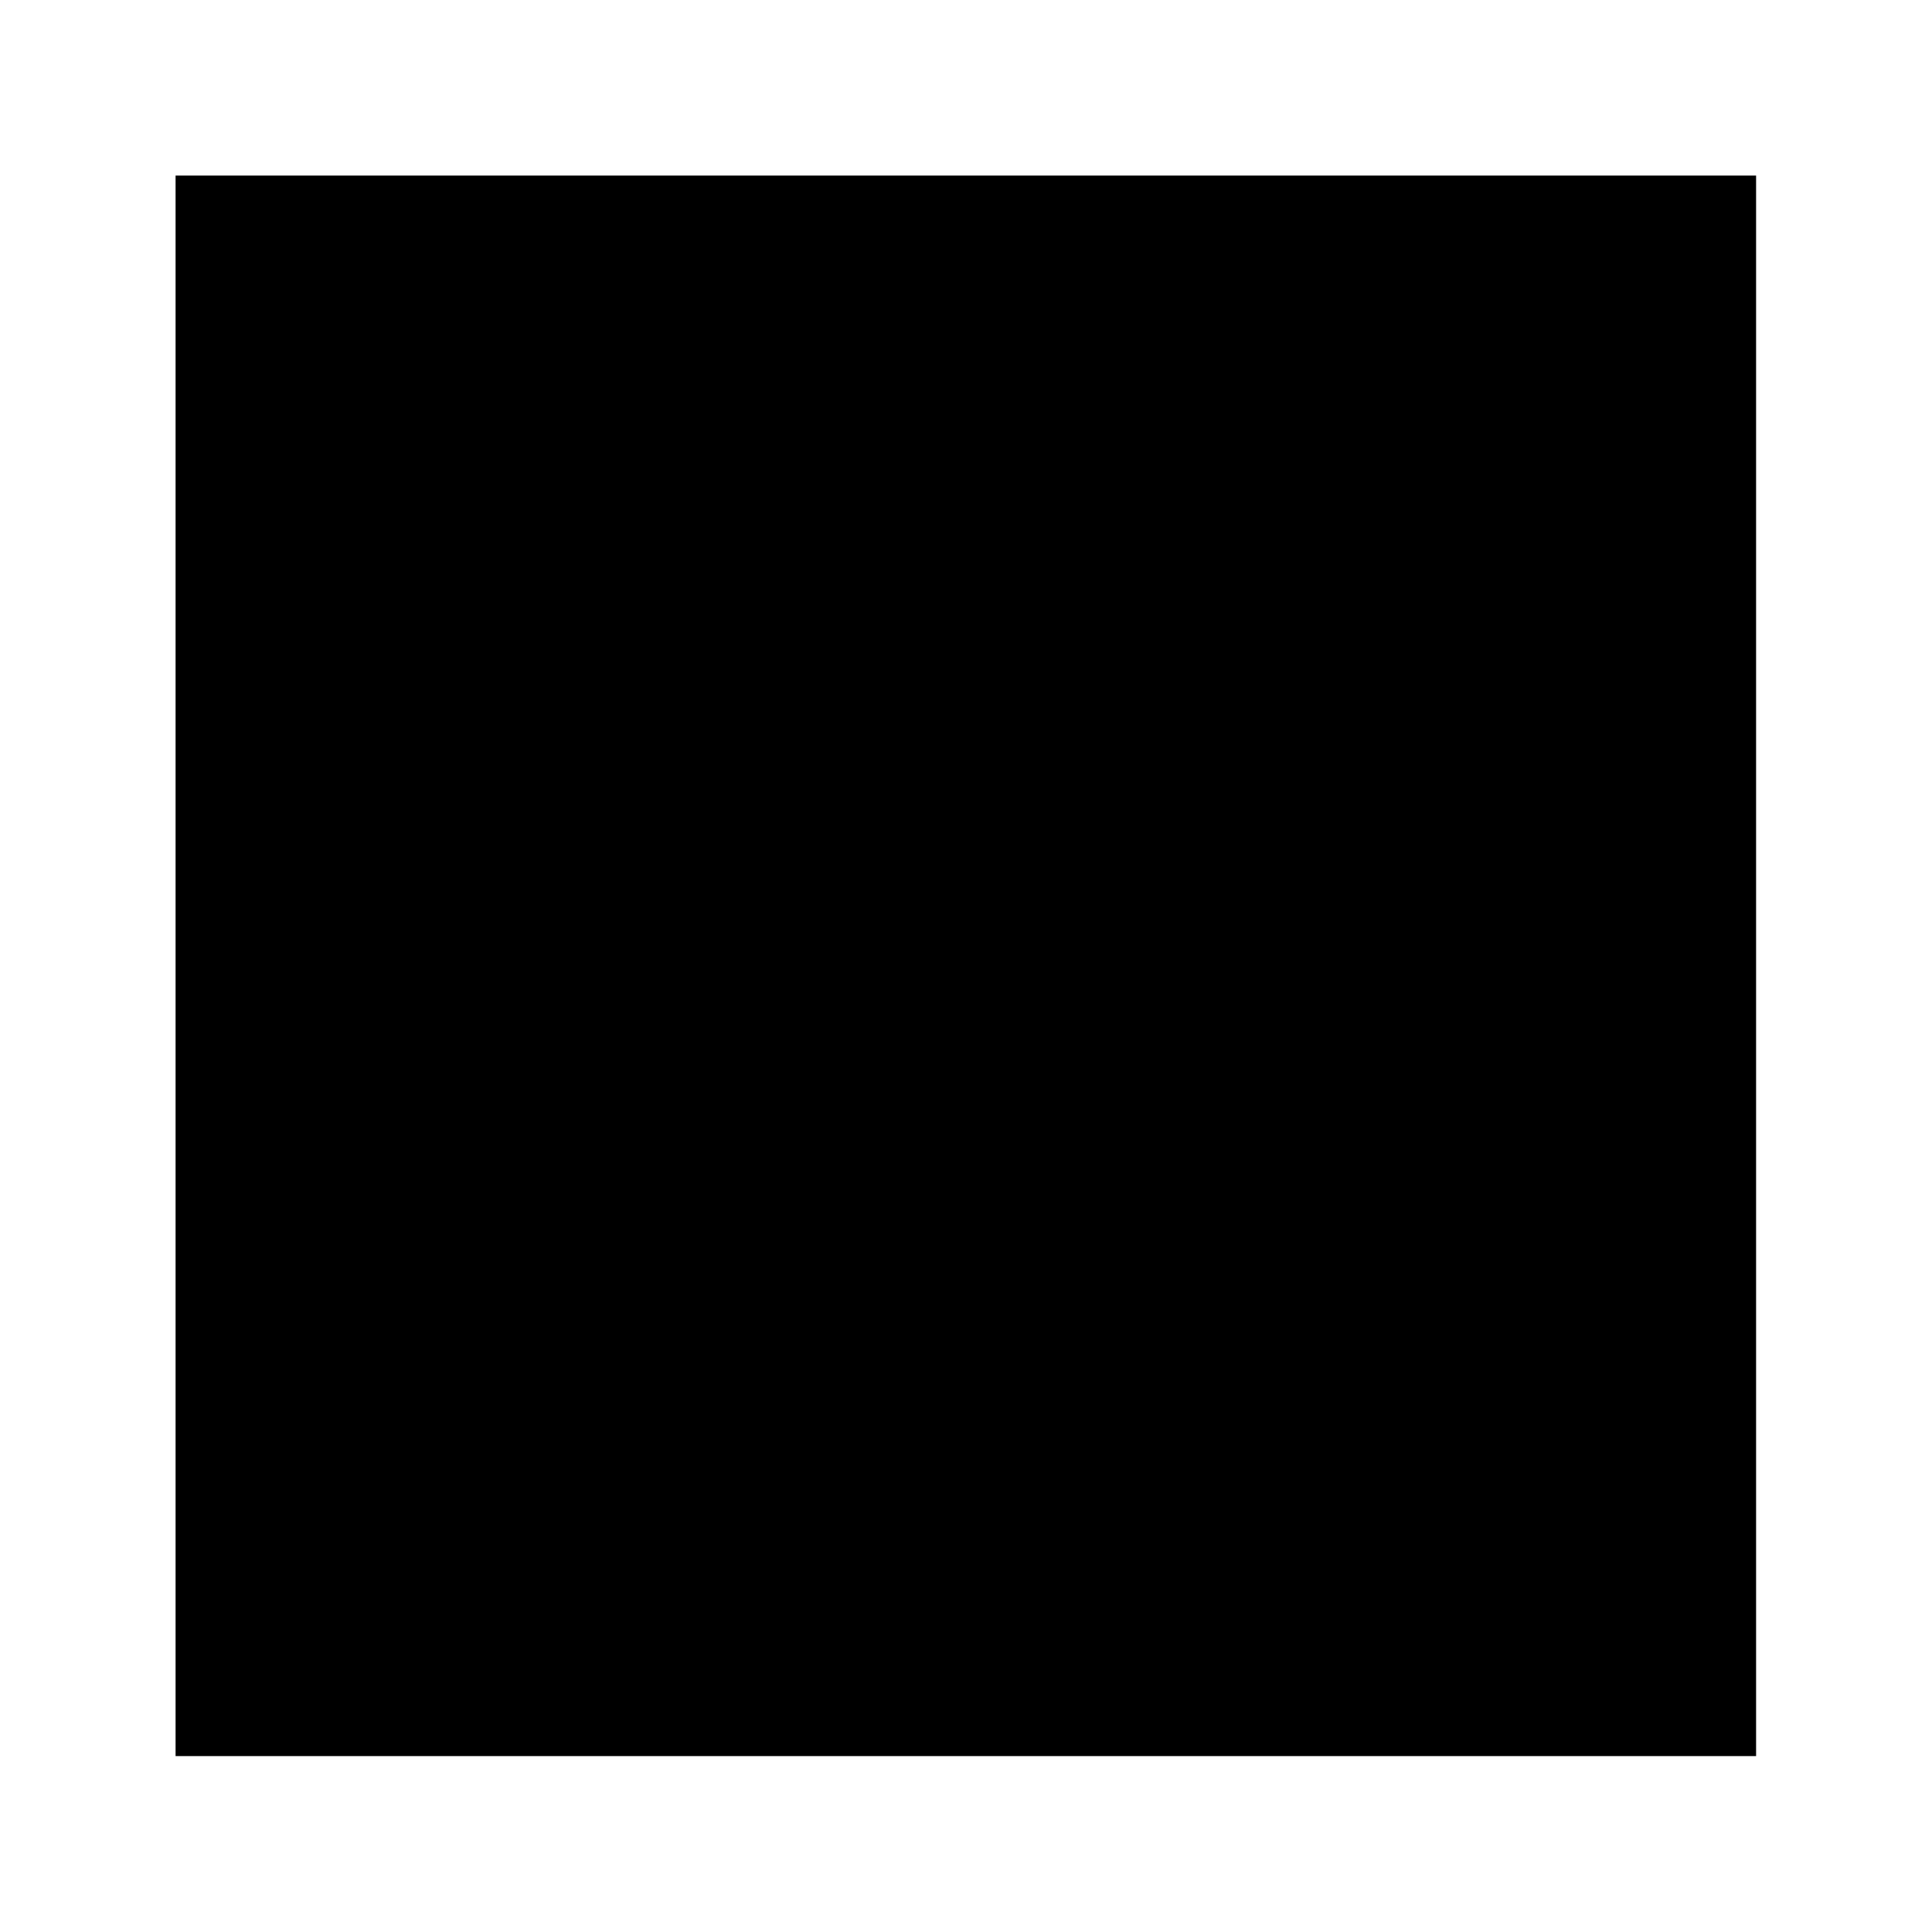
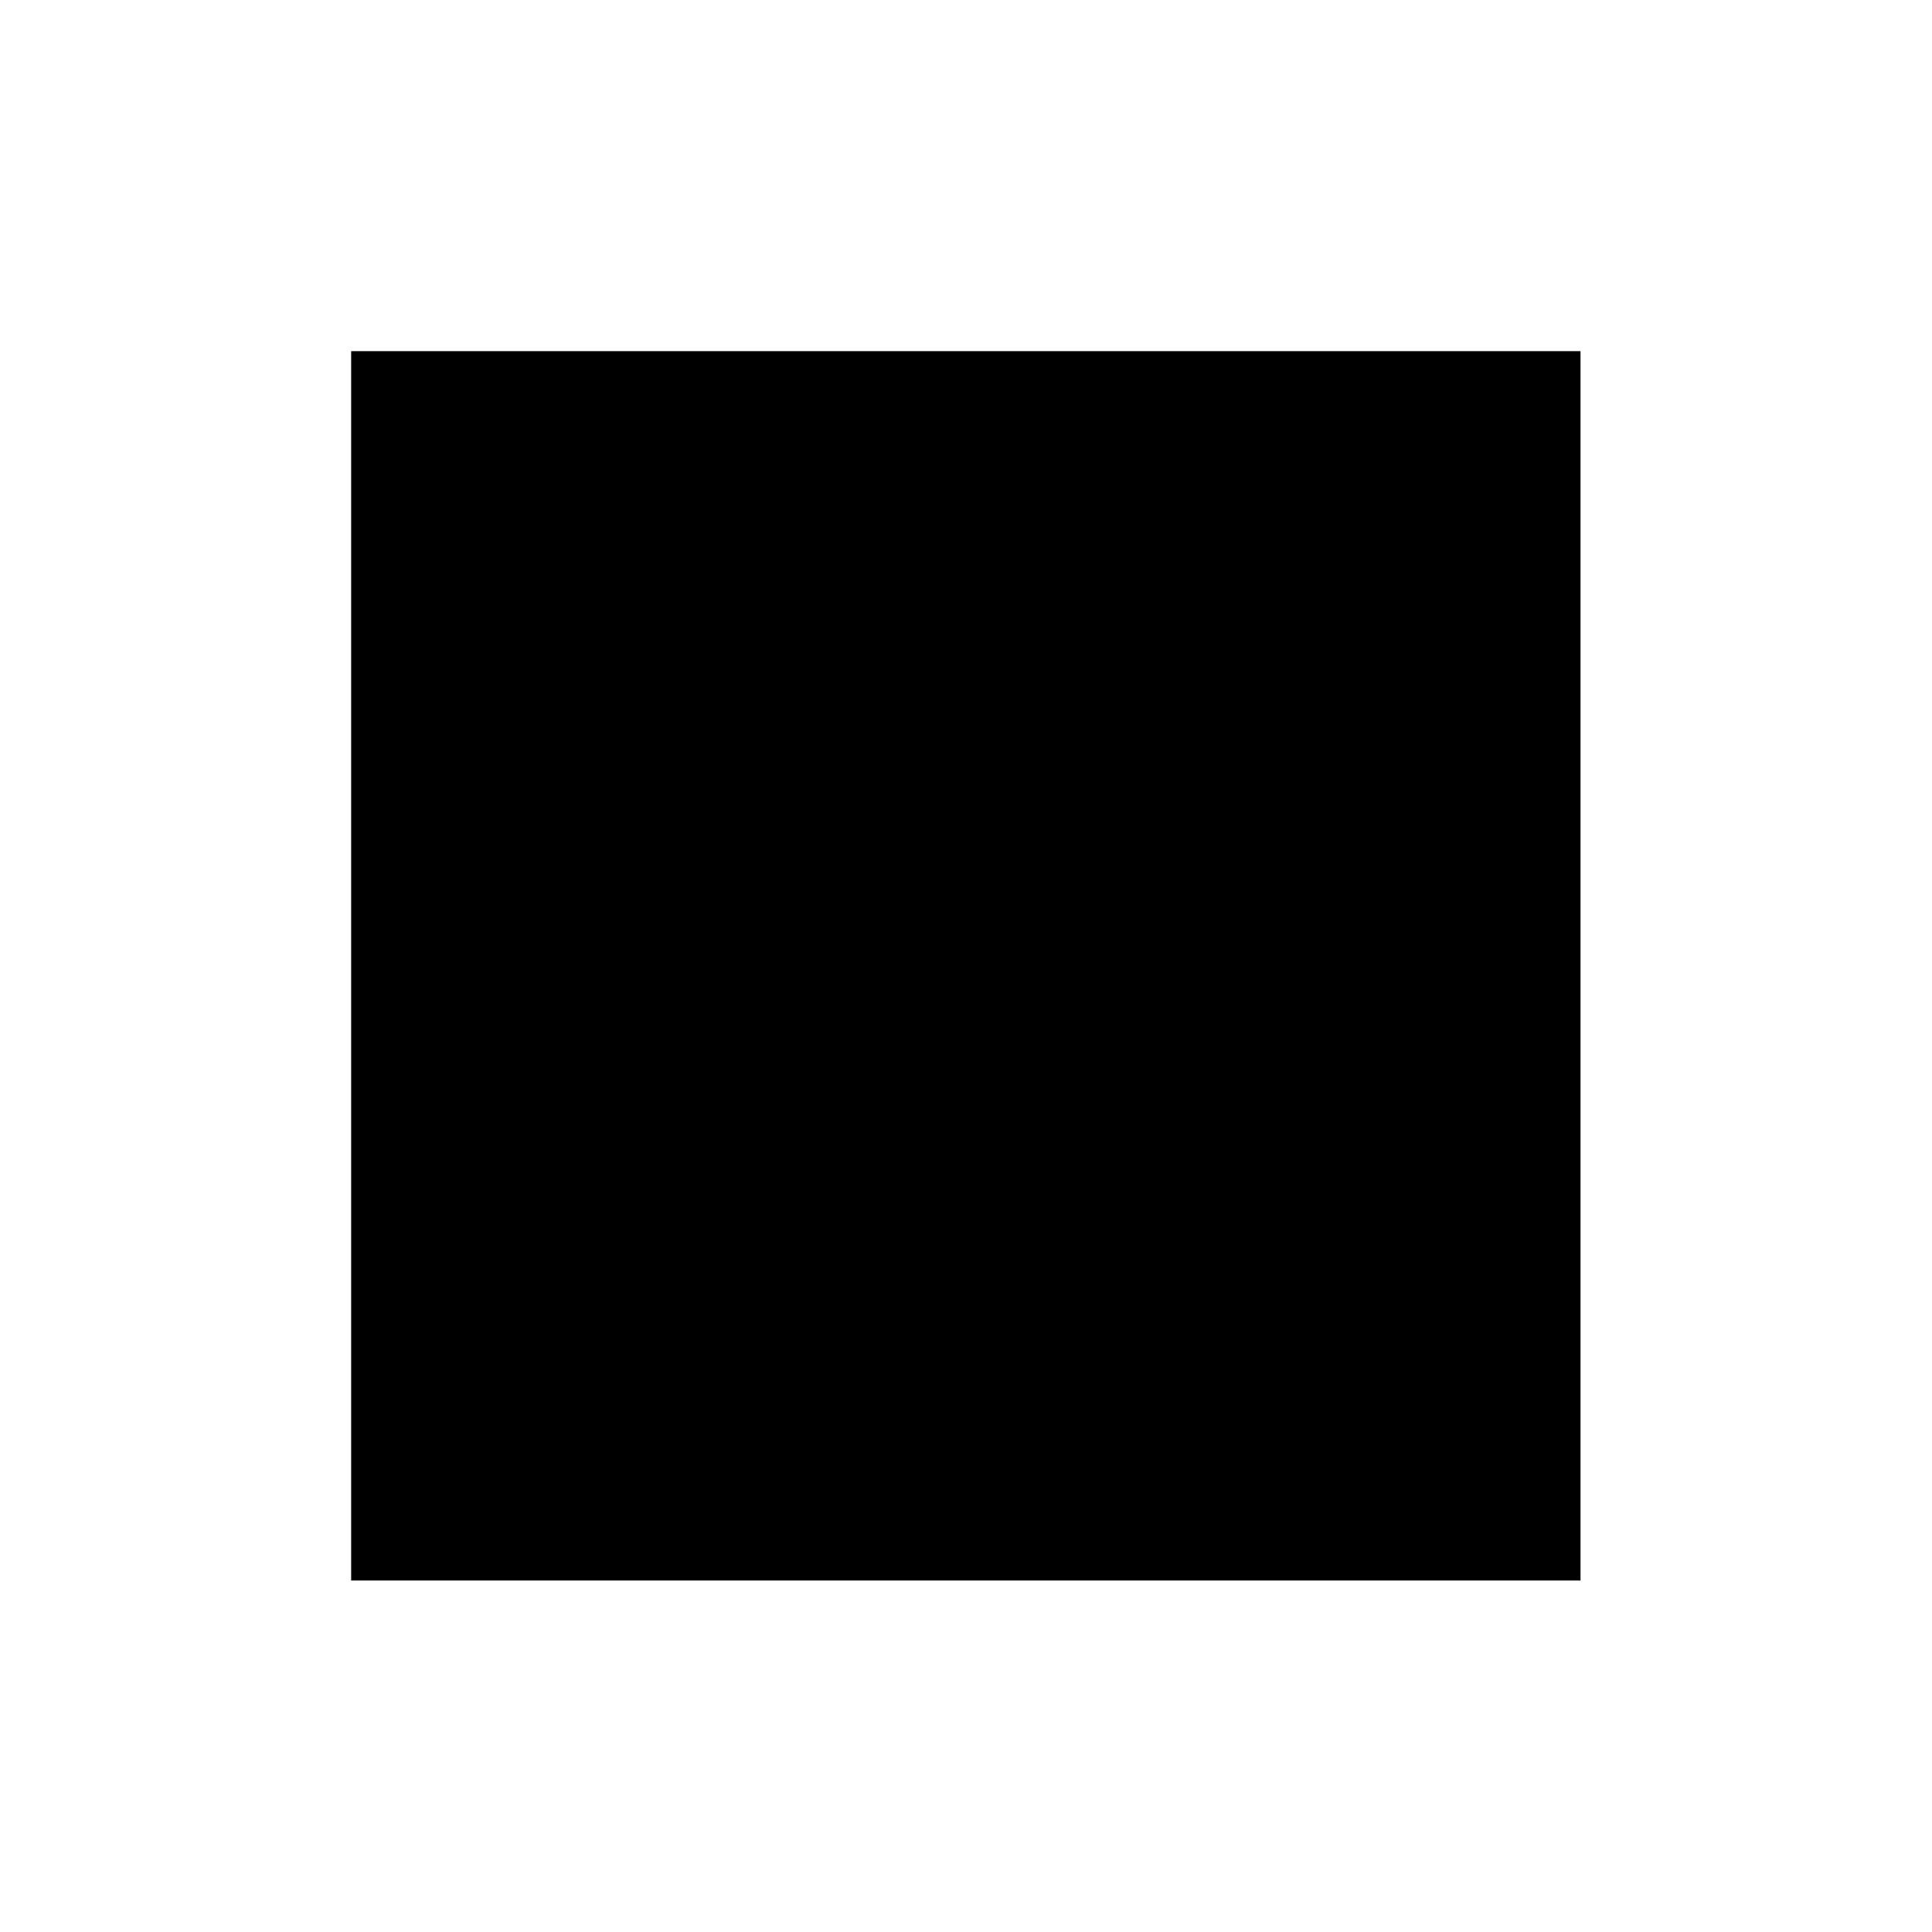
<svg xmlns="http://www.w3.org/2000/svg" width="22" height="22" viewBox="0 0 5.821 5.821" version="1.1" id="svg8">
  <defs id="defs2" />
  <g id="layer1">
-     <rect style="fill:#000000;stroke:none;stroke-width:0.165;stroke-linecap:round" id="rect2740" width="4.762" height="4.762" x="0.529" y="0.529" />
+     <rect style="fill:#000000;stroke:none;stroke-width:0.128;stroke-linecap:round" id="rect2740" width="3.704" height="3.704" x="1.058" y="1.058" />
  </g>
</svg>
